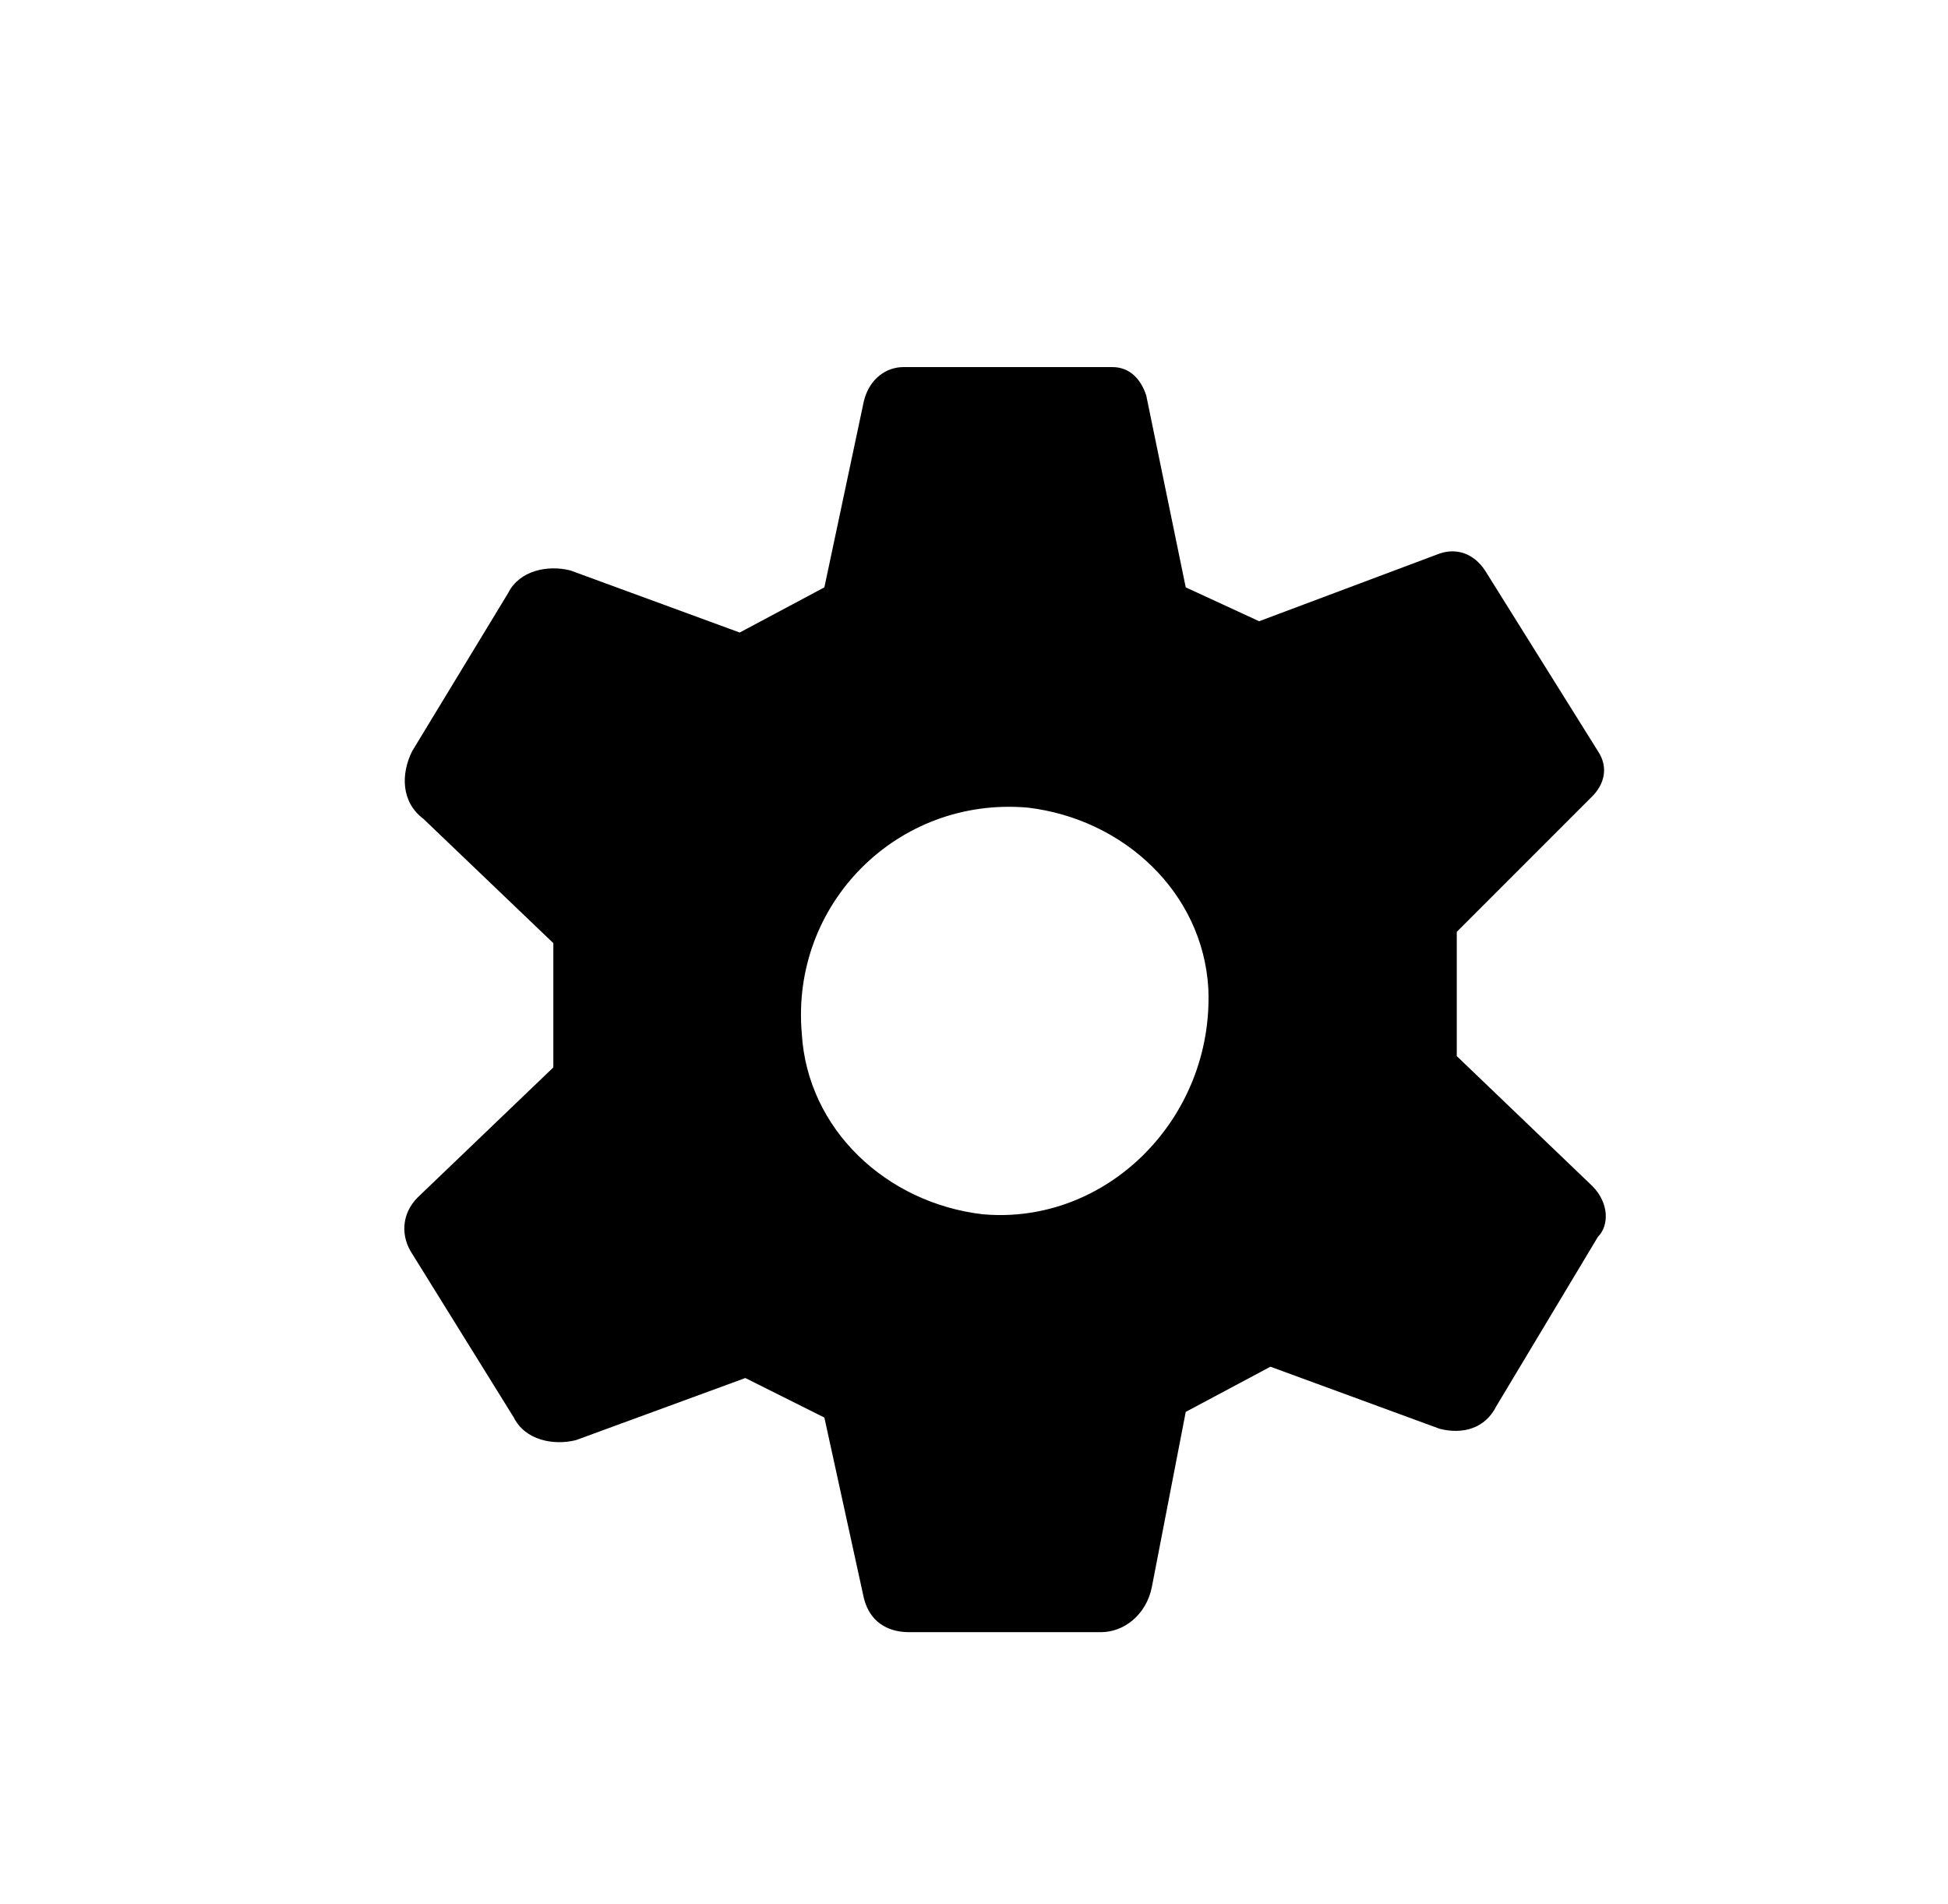
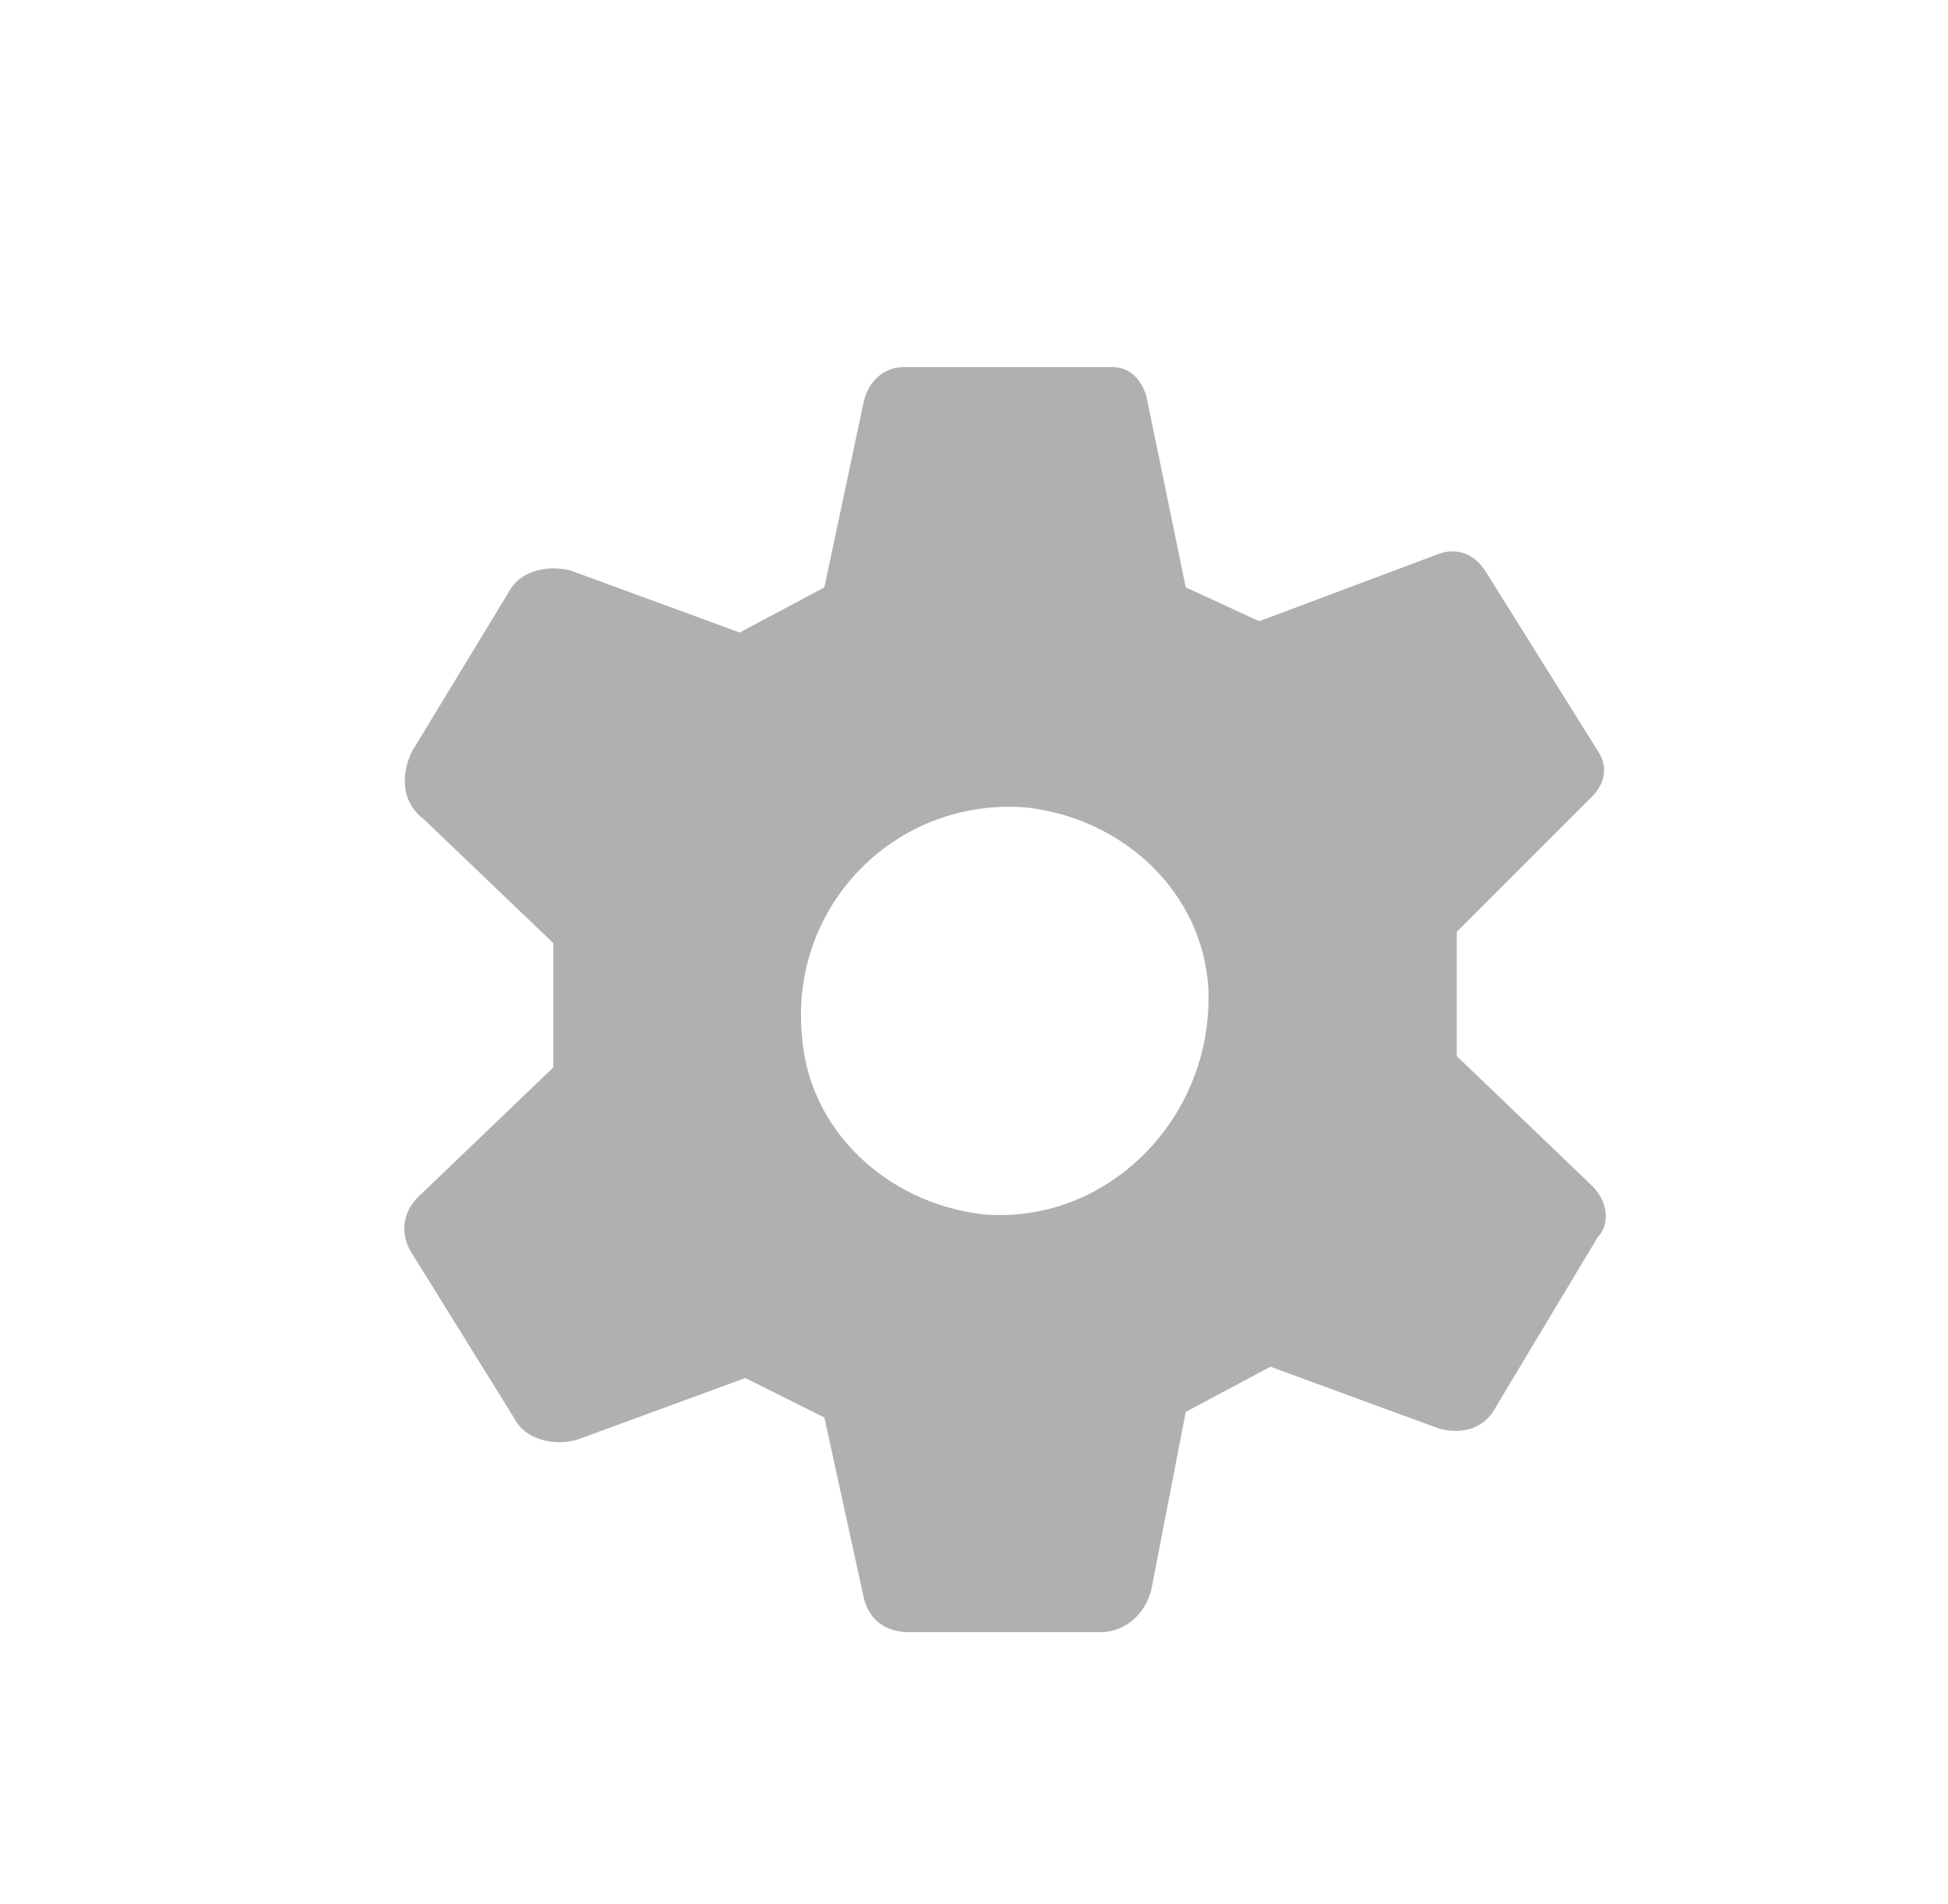
<svg xmlns="http://www.w3.org/2000/svg" version="1.1" id="Layer_1" x="0px" y="0px" viewBox="0 0 34.5 33.7" style="enable-background:new 0 0 34.5 33.7;" xml:space="preserve">
-   <path id="XMLID_2438_" d="M28.2,21l-2.4-2.3l0-2.2l2.4-2.4c0.2-0.2,0.3-0.5,0.1-0.8l-2-3.2c-0.2-0.3-0.5-0.4-0.8-0.3l-3.2,1.2  L21,10.4L20.3,7c-0.1-0.3-0.3-0.5-0.6-0.5H16c-0.3,0-0.6,0.2-0.7,0.6l-0.7,3.3l-1.5,0.8l-3-1.1c-0.4-0.1-0.9,0-1.1,0.4l-1.7,2.8  c-0.2,0.4-0.2,0.9,0.2,1.2l2.3,2.2l0,2.2l-2.4,2.3c-0.3,0.3-0.3,0.7-0.1,1l1.8,2.9c0.2,0.4,0.7,0.5,1.1,0.4l3-1.1l1.4,0.7l0.7,3.2  c0.1,0.4,0.4,0.6,0.8,0.6h3.4c0.4,0,0.8-0.3,0.9-0.8l0.6-3.1l1.5-0.8l3,1.1c0.4,0.1,0.8,0,1-0.4l1.8-3C28.5,21.7,28.5,21.3,28.2,21z   M17.4,21.5c-1.7-0.2-3.1-1.5-3.2-3.2c-0.2-2.3,1.7-4.2,4-4c1.7,0.2,3.1,1.5,3.2,3.2C21.5,19.8,19.6,21.7,17.4,21.5z" />
+   <style type="text/css">
+ 	.st0{fill:#b1b0b1;}
+ </style>
+   <path id="XMLID_2438_" class="st0" d="M28.2,21l-2.4-2.3l0-2.2l2.4-2.4c0.2-0.2,0.3-0.5,0.1-0.8l-2-3.2c-0.2-0.3-0.5-0.4-0.8-0.3l-3.2,1.2  L21,10.4L20.3,7c-0.1-0.3-0.3-0.5-0.6-0.5H16c-0.3,0-0.6,0.2-0.7,0.6l-0.7,3.3l-1.5,0.8l-3-1.1c-0.4-0.1-0.9,0-1.1,0.4l-1.7,2.8  c-0.2,0.4-0.2,0.9,0.2,1.2l2.3,2.2l0,2.2l-2.4,2.3c-0.3,0.3-0.3,0.7-0.1,1l1.8,2.9c0.2,0.4,0.7,0.5,1.1,0.4l3-1.1l1.4,0.7l0.7,3.2  c0.1,0.4,0.4,0.6,0.8,0.6h3.4c0.4,0,0.8-0.3,0.9-0.8l0.6-3.1l1.5-0.8l3,1.1c0.4,0.1,0.8,0,1-0.4l1.8-3C28.5,21.7,28.5,21.3,28.2,21z   M17.4,21.5c-1.7-0.2-3.1-1.5-3.2-3.2c-0.2-2.3,1.7-4.2,4-4c1.7,0.2,3.1,1.5,3.2,3.2C21.5,19.8,19.6,21.7,17.4,21.5z" />
</svg>
